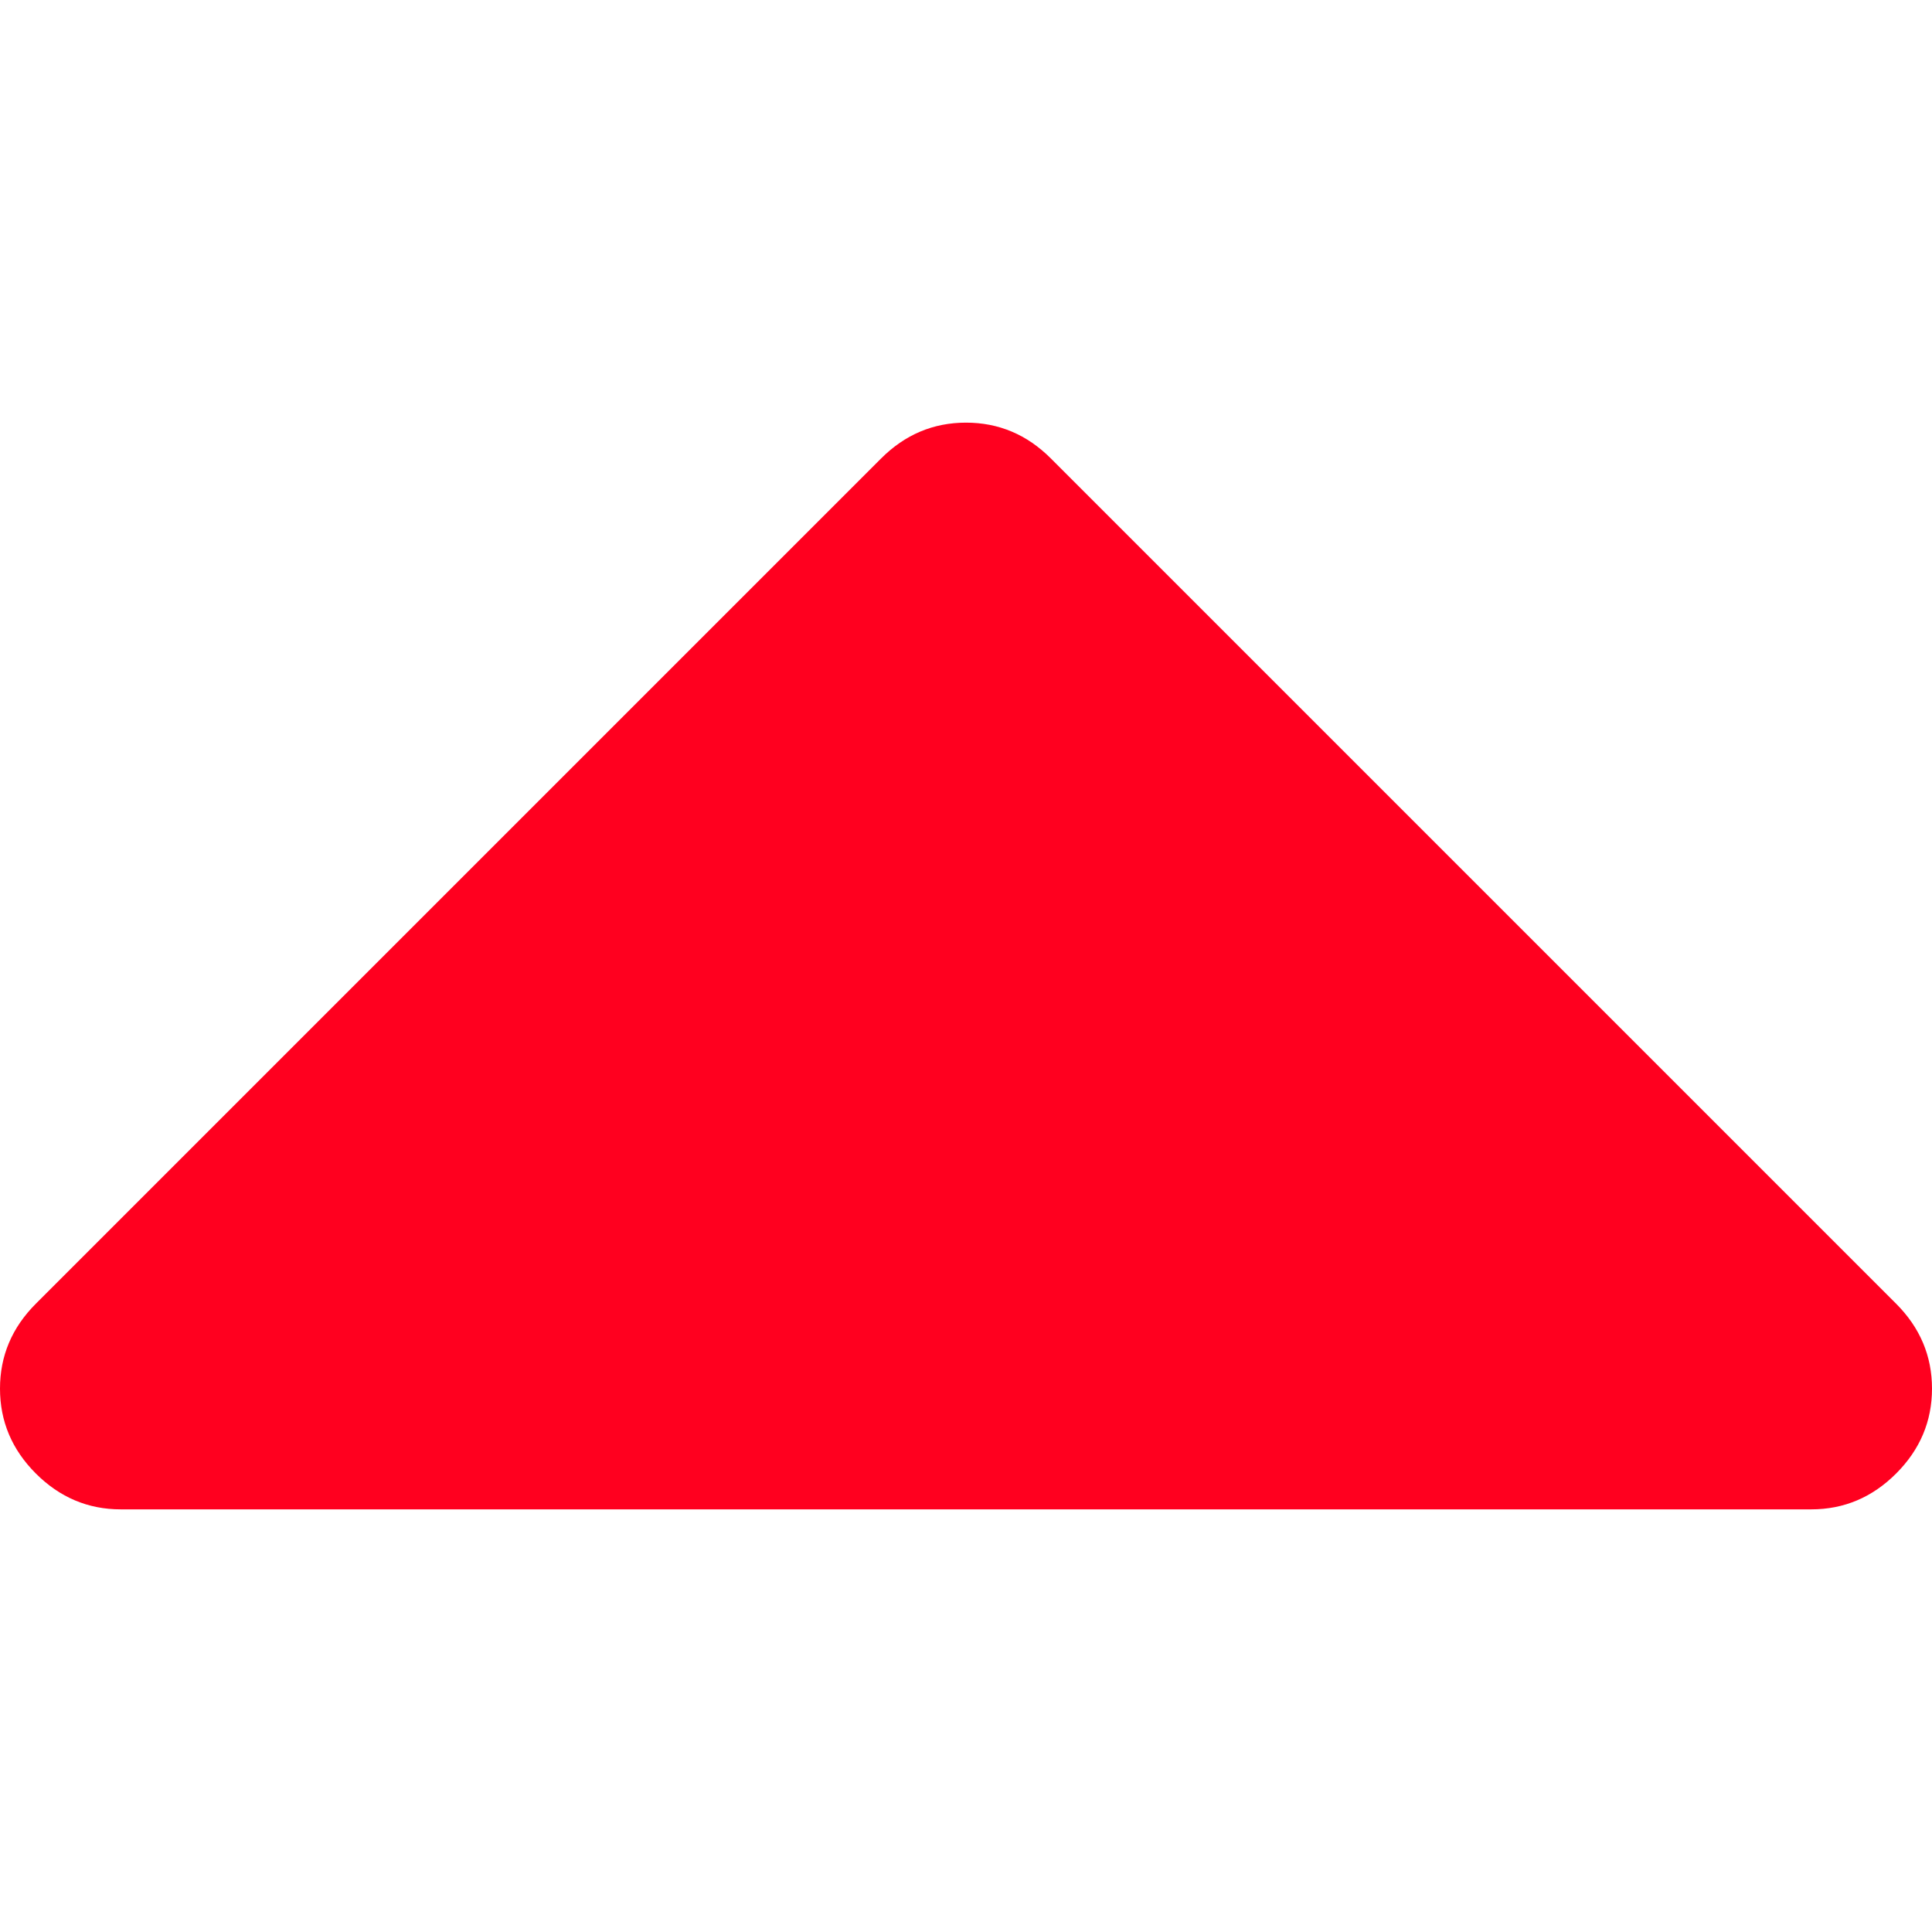
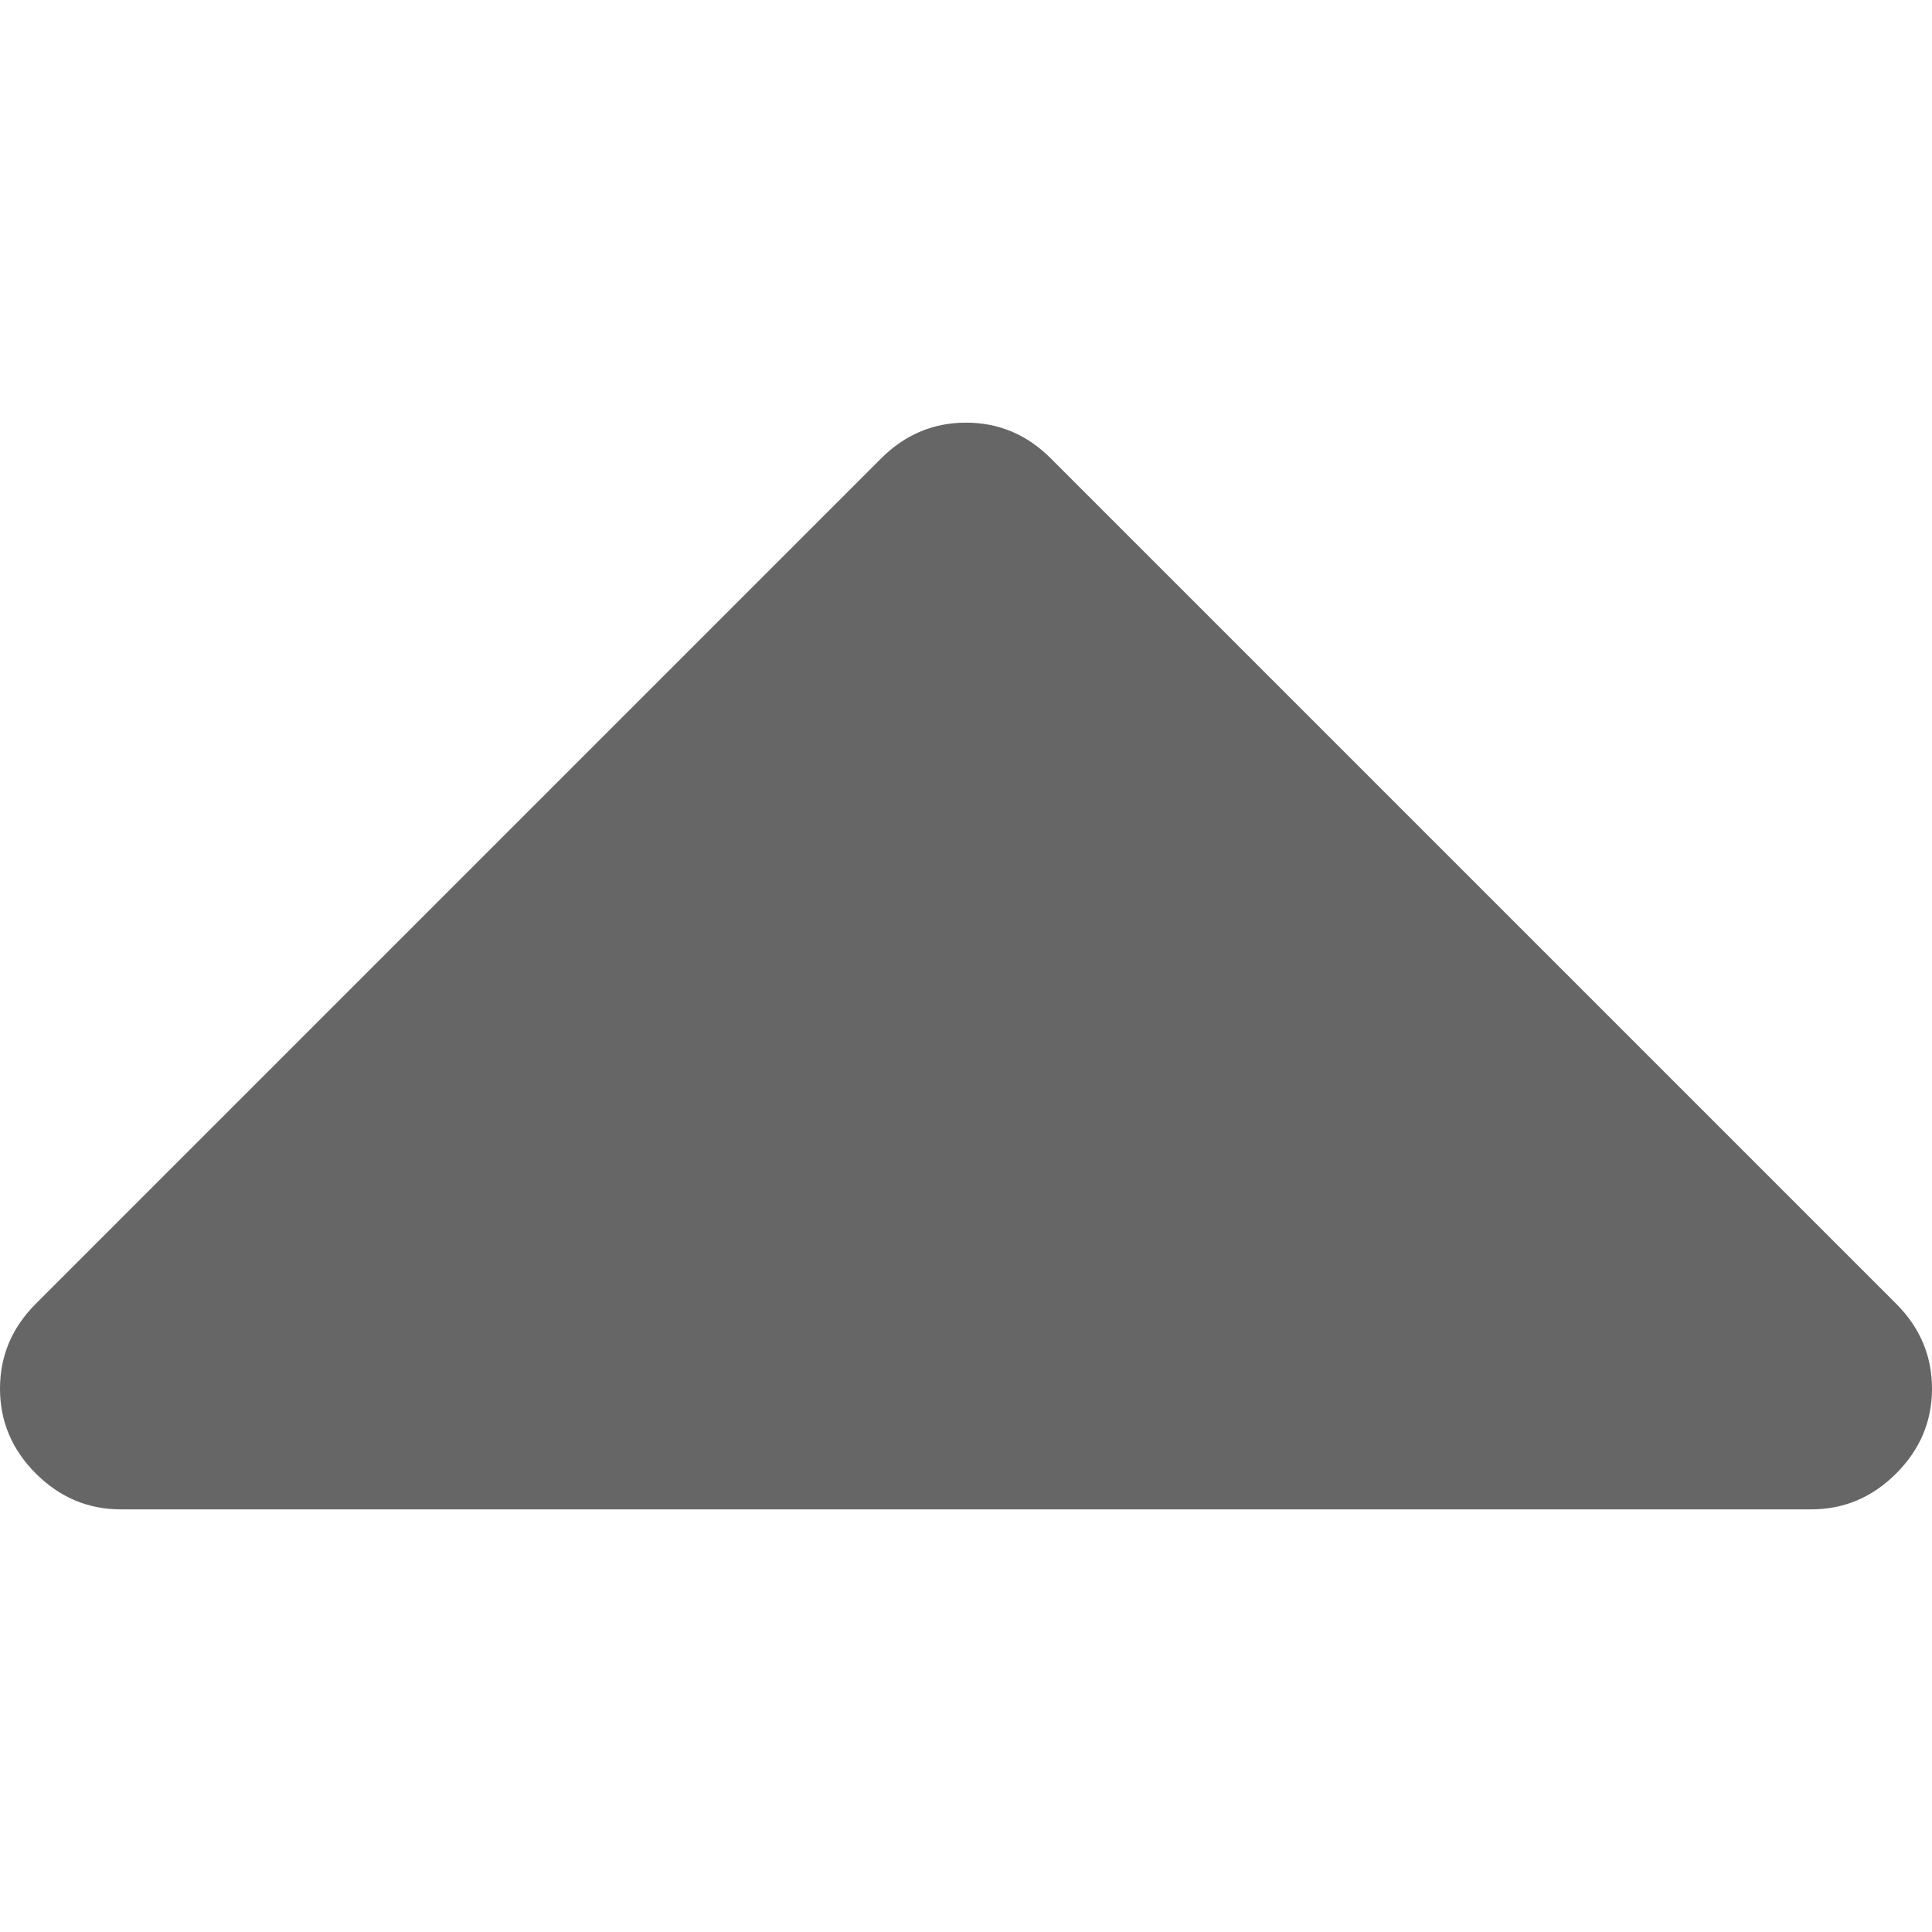
- <svg xmlns="http://www.w3.org/2000/svg" version="1.1" id="Capa_1" fill="#FF001F" x="0px" y="0px" width="292.362px" height="292.361px" viewBox="0 0 292.362 292.361" style="enable-background:new 0 0 292.362 292.361;" xml:space="preserve">
+ <svg xmlns="http://www.w3.org/2000/svg" version="1.1" id="Capa_1" fill="#666" x="0px" y="0px" width="292.362px" height="292.361px" viewBox="0 0 292.362 292.361" style="enable-background:new 0 0 292.362 292.361;" xml:space="preserve">
  <g>
    <path d="M286.935,197.287L159.028,69.381c-3.613-3.617-7.895-5.424-12.847-5.424s-9.233,1.807-12.85,5.424L5.424,197.287   C1.807,200.904,0,205.186,0,210.134s1.807,9.233,5.424,12.847c3.621,3.617,7.902,5.425,12.85,5.425h255.813   c4.949,0,9.233-1.808,12.848-5.425c3.613-3.613,5.427-7.898,5.427-12.847S290.548,200.904,286.935,197.287z" />
  </g>
  <g>
</g>
  <g>
</g>
  <g>
</g>
  <g>
</g>
  <g>
</g>
  <g>
</g>
  <g>
</g>
  <g>
</g>
  <g>
</g>
  <g>
</g>
  <g>
</g>
  <g>
</g>
  <g>
</g>
  <g>
</g>
  <g>
</g>
</svg>
